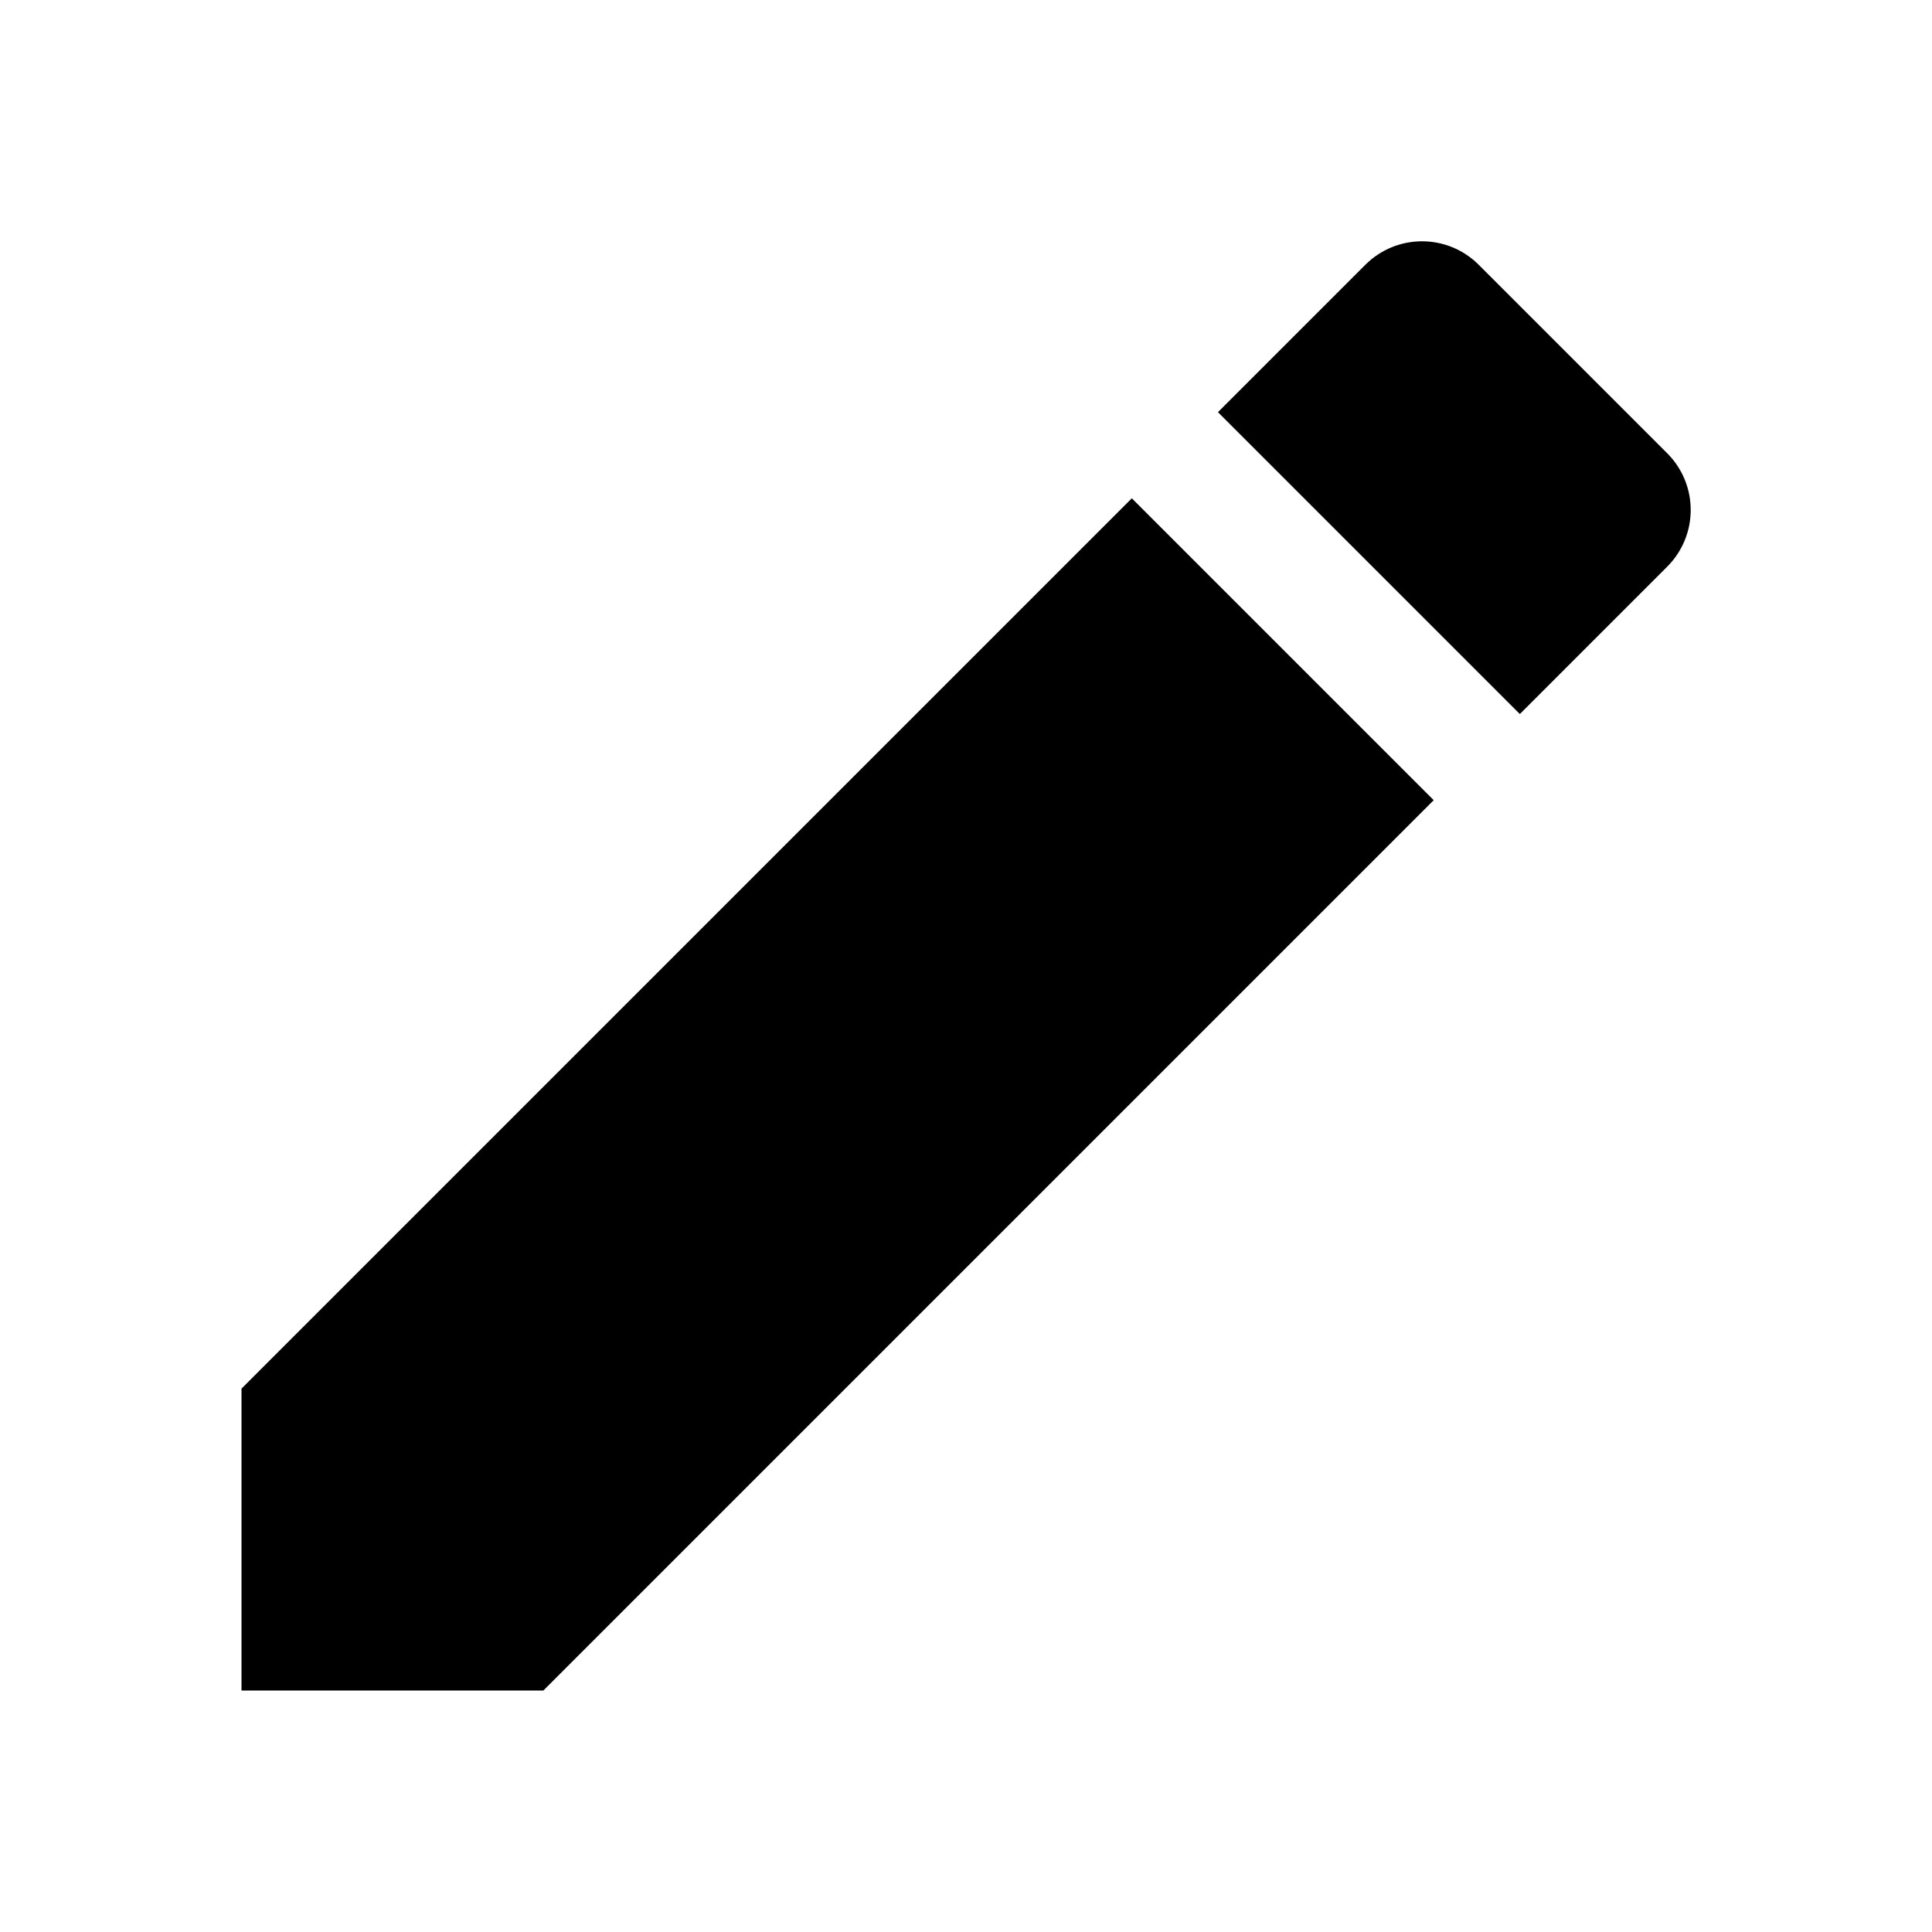
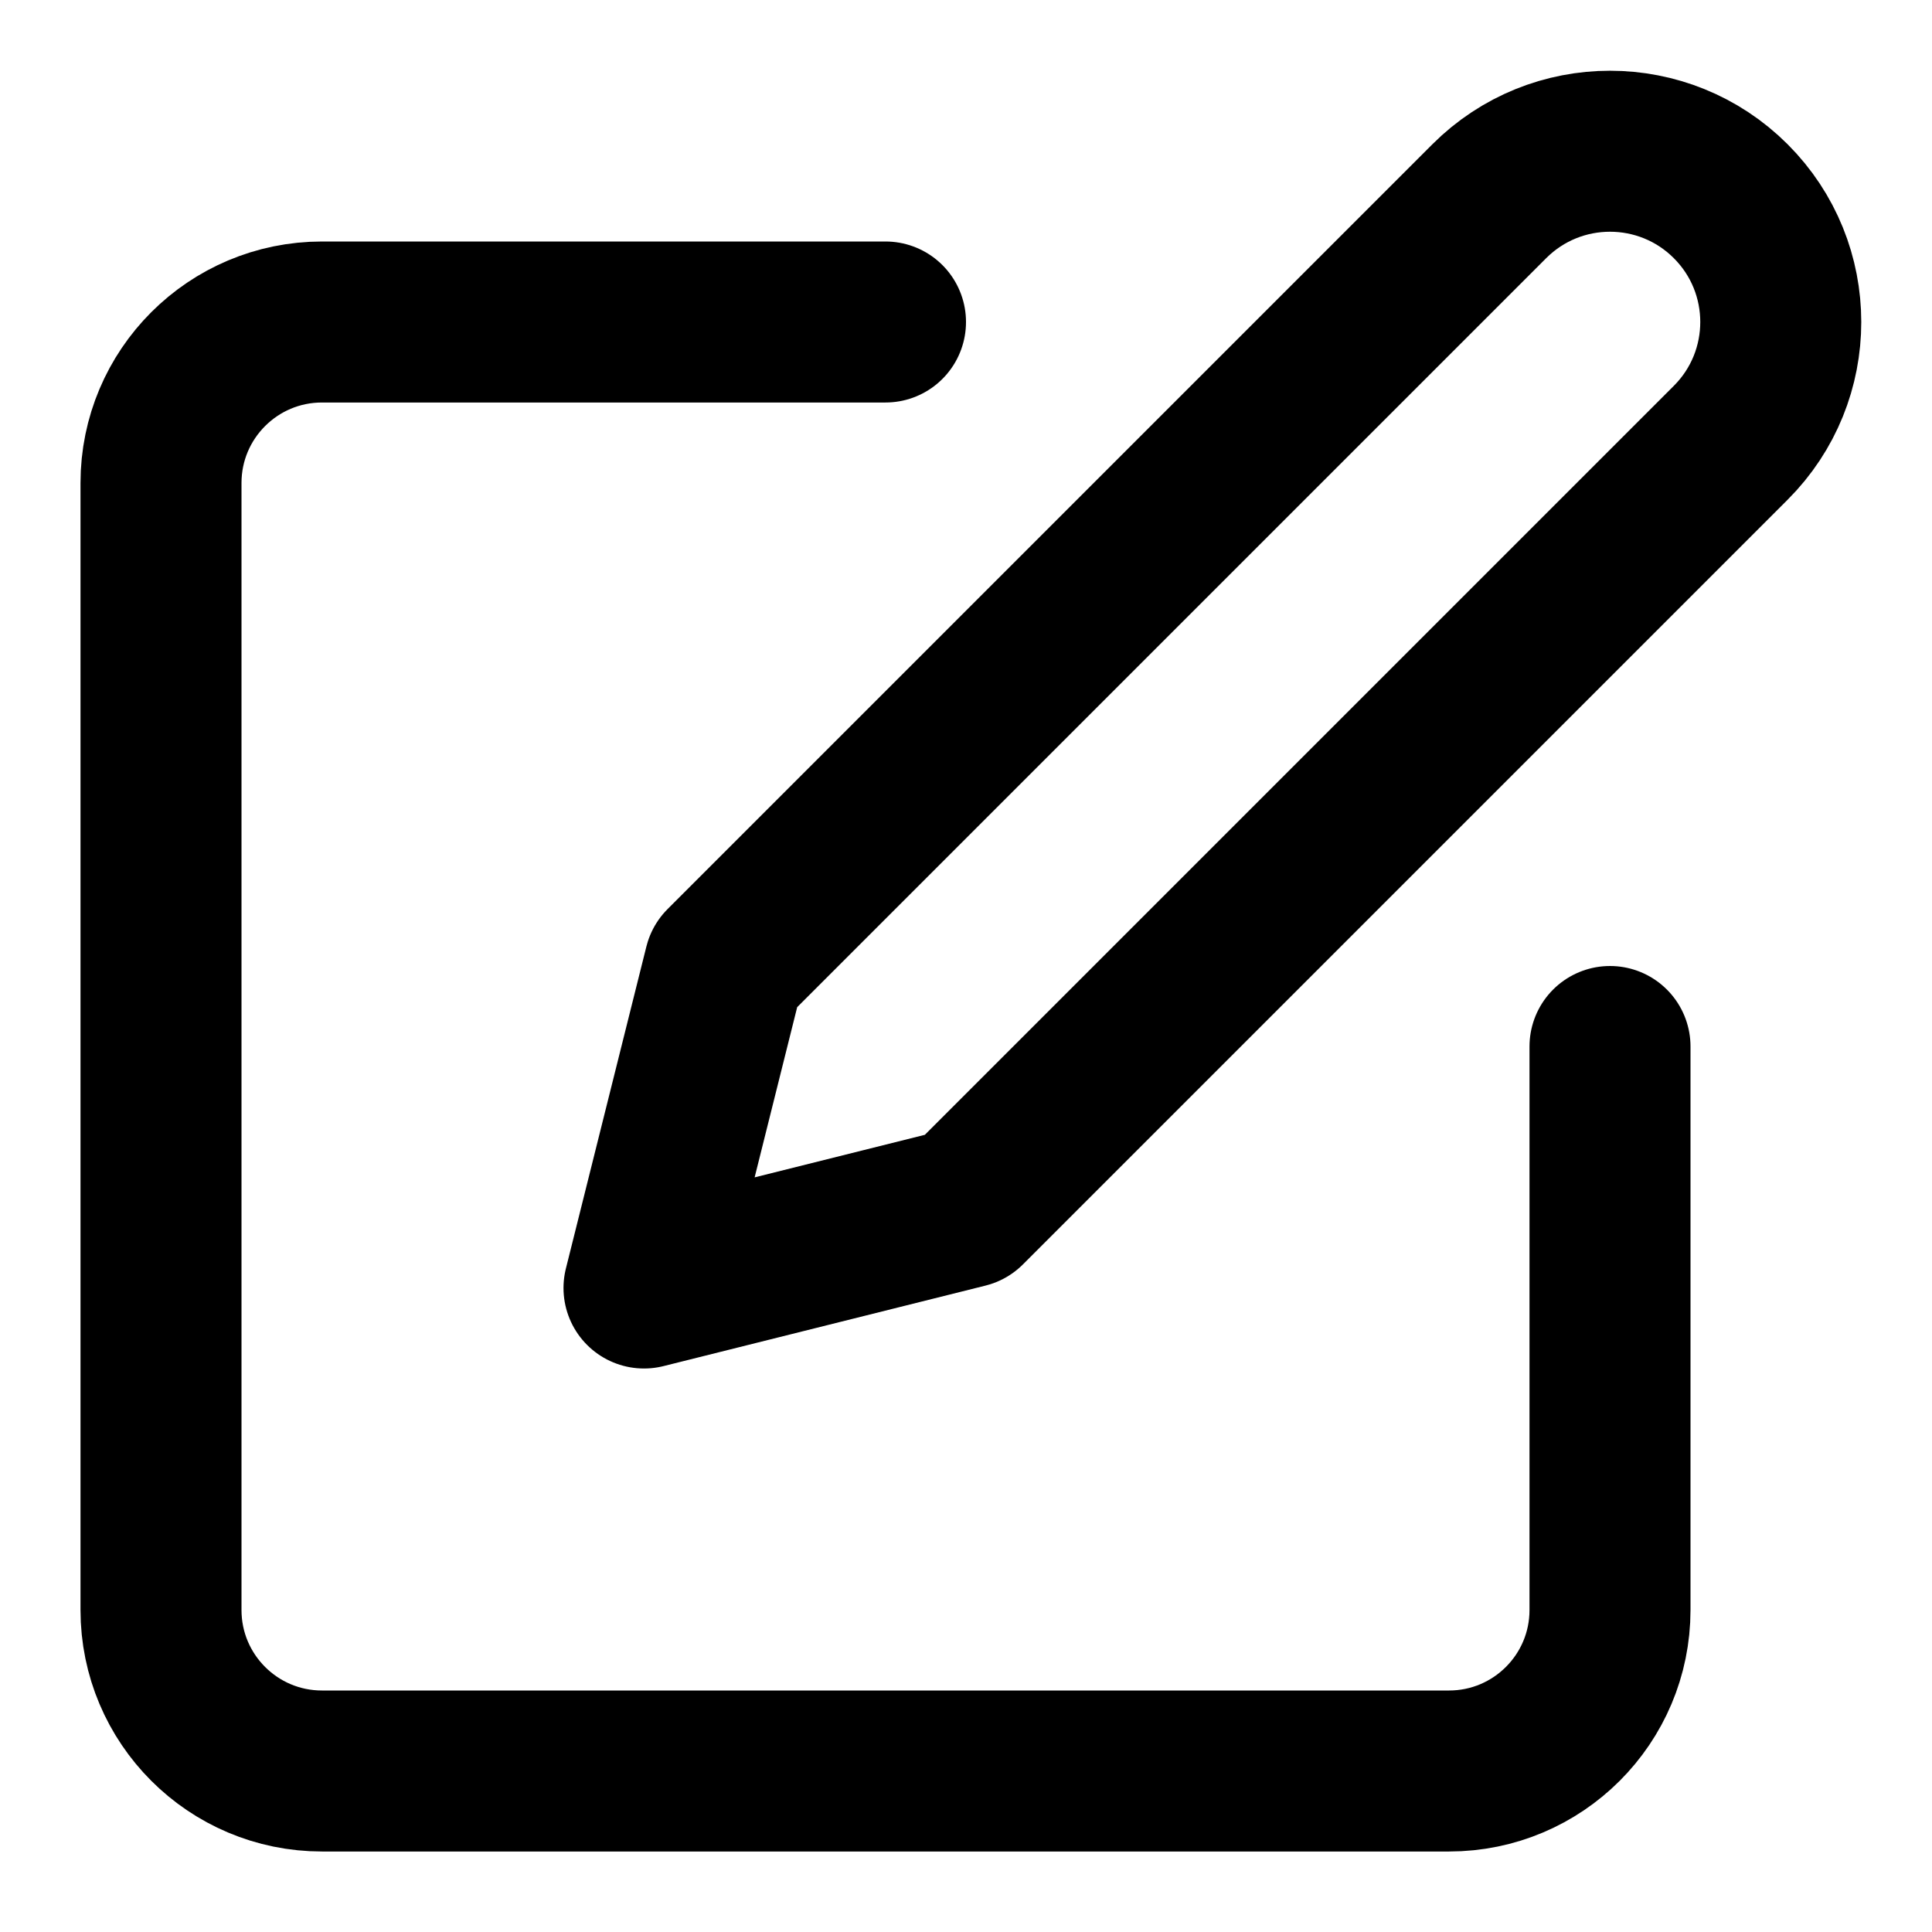
<svg xmlns="http://www.w3.org/2000/svg" width="24" height="24" viewBox="0 0 24 24" fill="none">
-   <path d="M3 17.25V21H6.75L17.81 9.94L14.06 6.19L3 17.25ZM20.71 7.04C21.1 6.65 21.1 6.02 20.71 5.63L18.37 3.29C17.98 2.9 17.35 2.9 16.96 3.29L15.13 5.12L18.88 8.87L20.71 7.04Z" fill="currentColor" />
+   <path d="M11 4H4a2 2 0 00-2 2v14a2 2 0 002 2h14a2 2 0 002-2v-7" stroke="currentColor" stroke-width="2" stroke-linecap="round" stroke-linejoin="round" fill="none" />
+   <path d="M18.5 2.5a2.121 2.121 0 013 3L12 15l-4 1 1-4 9.5-9.5z" stroke="currentColor" stroke-width="2" stroke-linecap="round" stroke-linejoin="round" fill="none" />
</svg>
